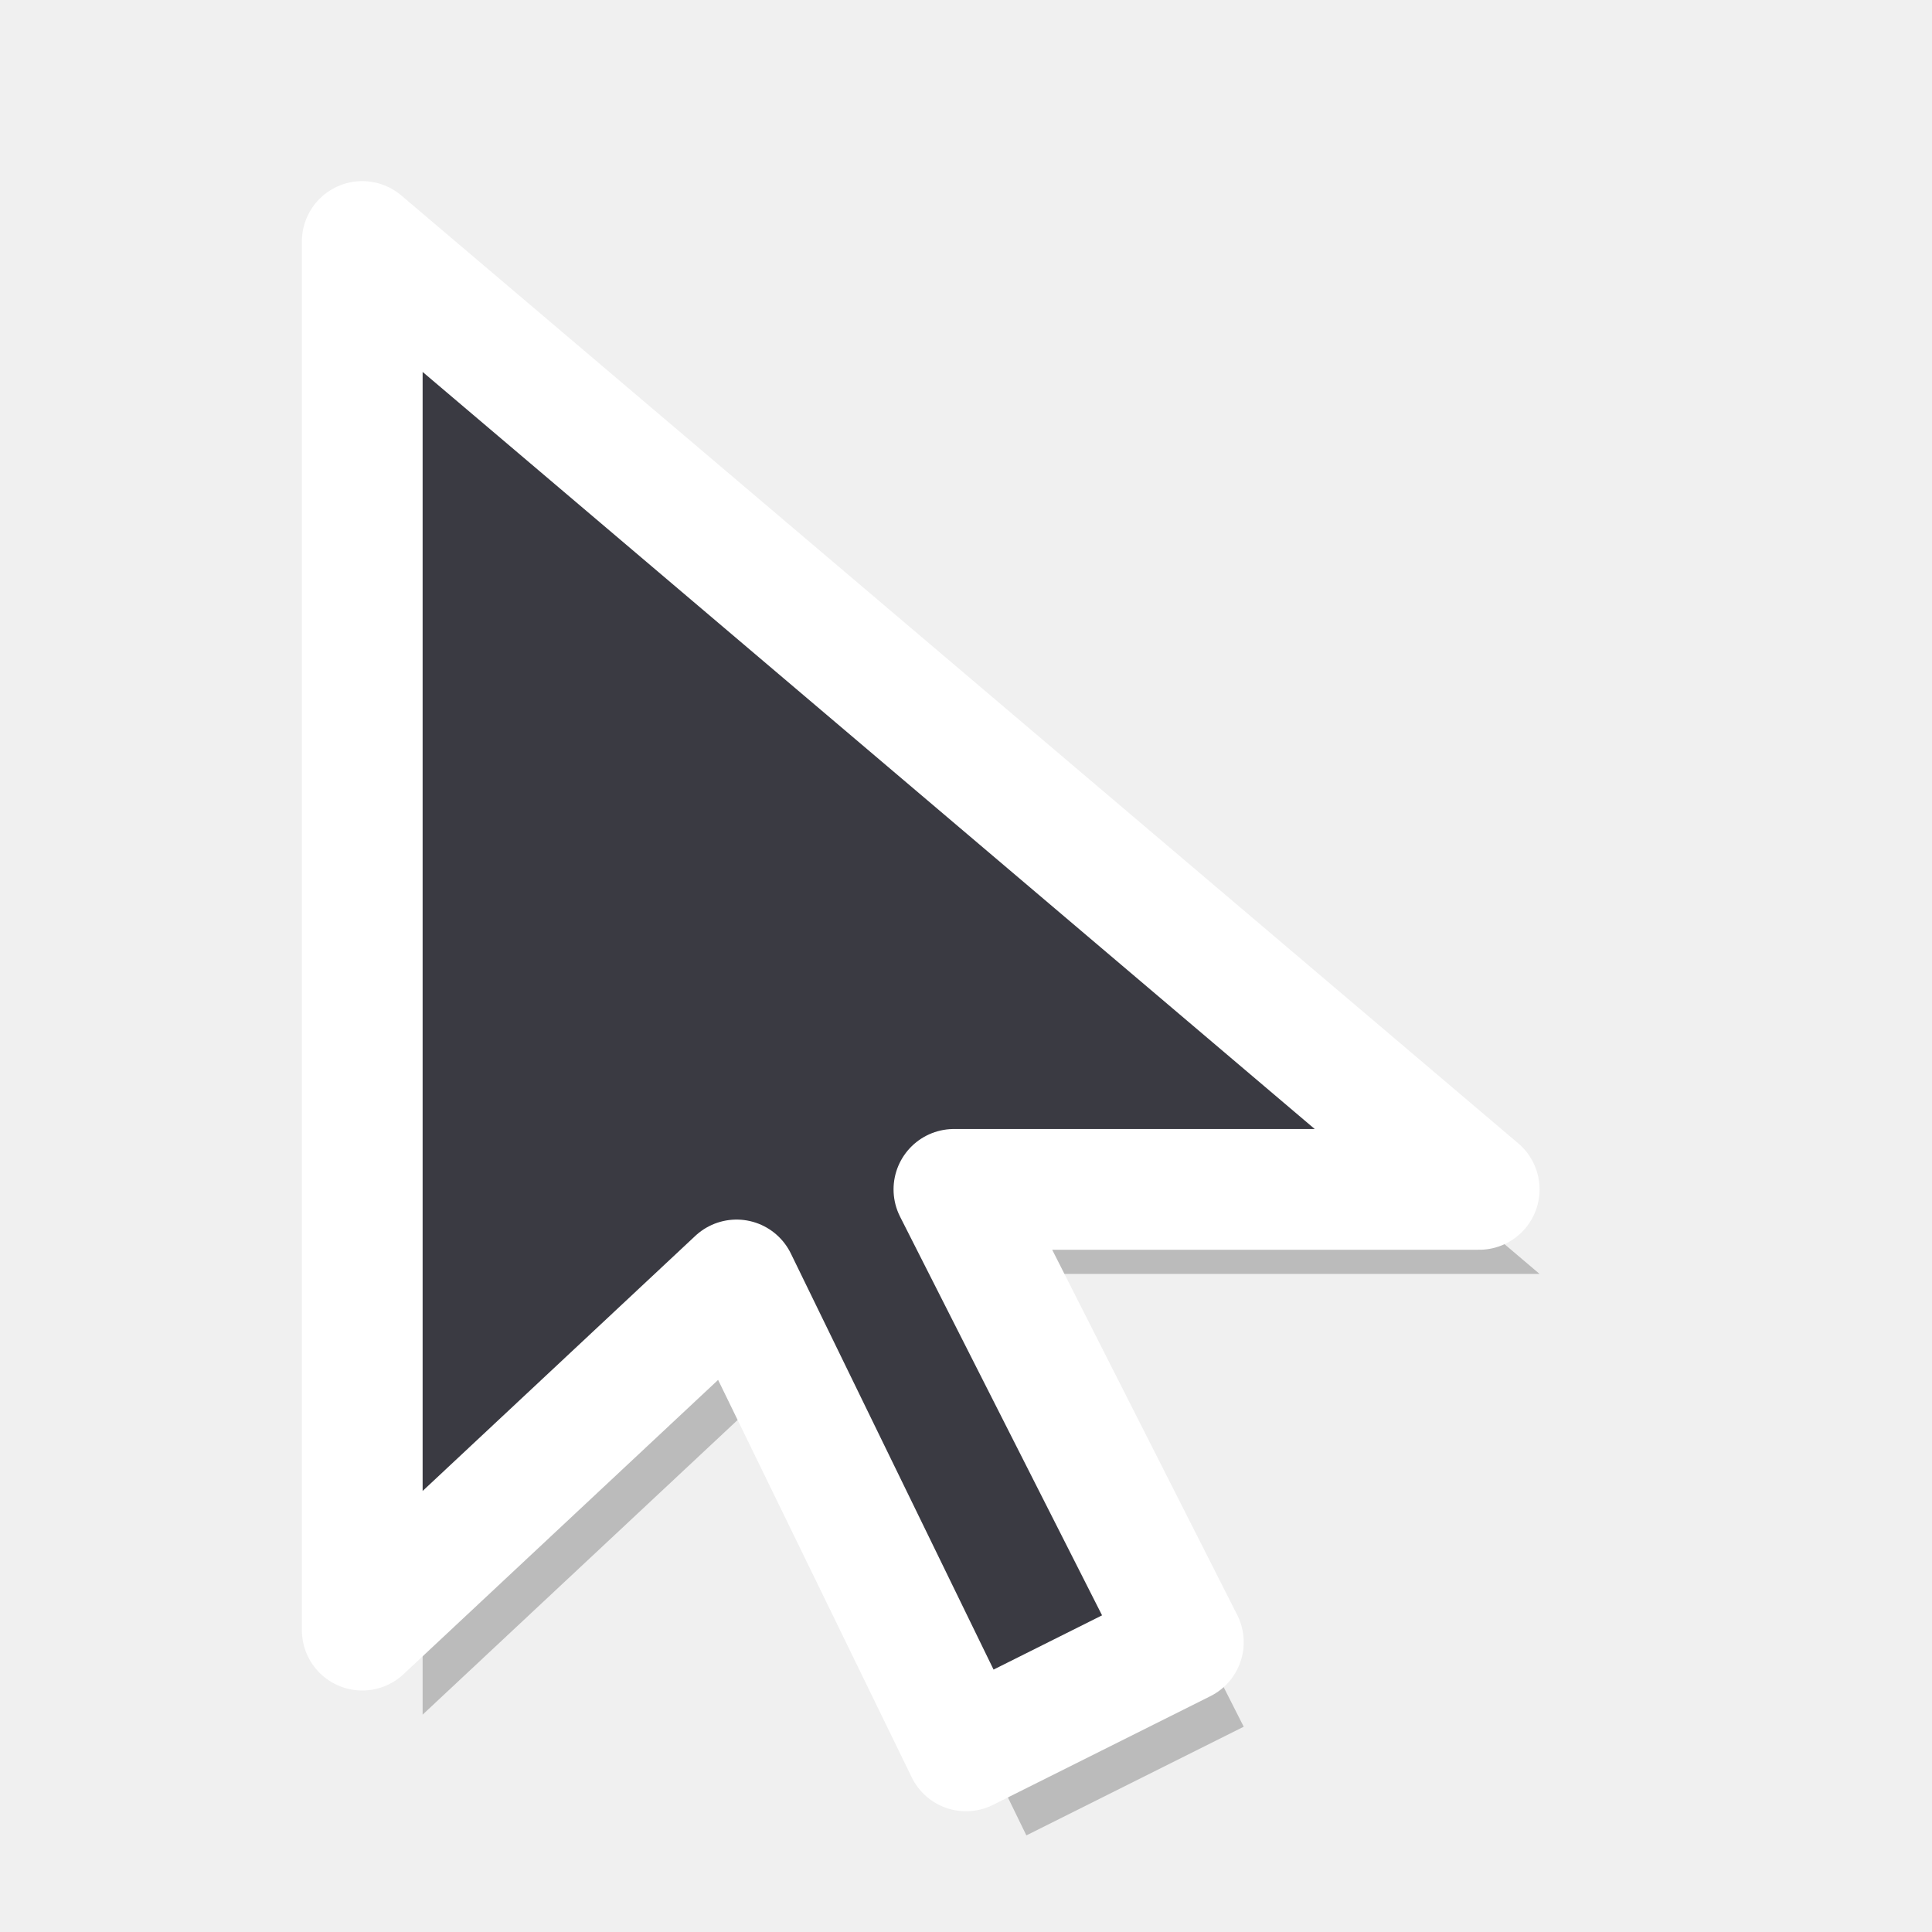
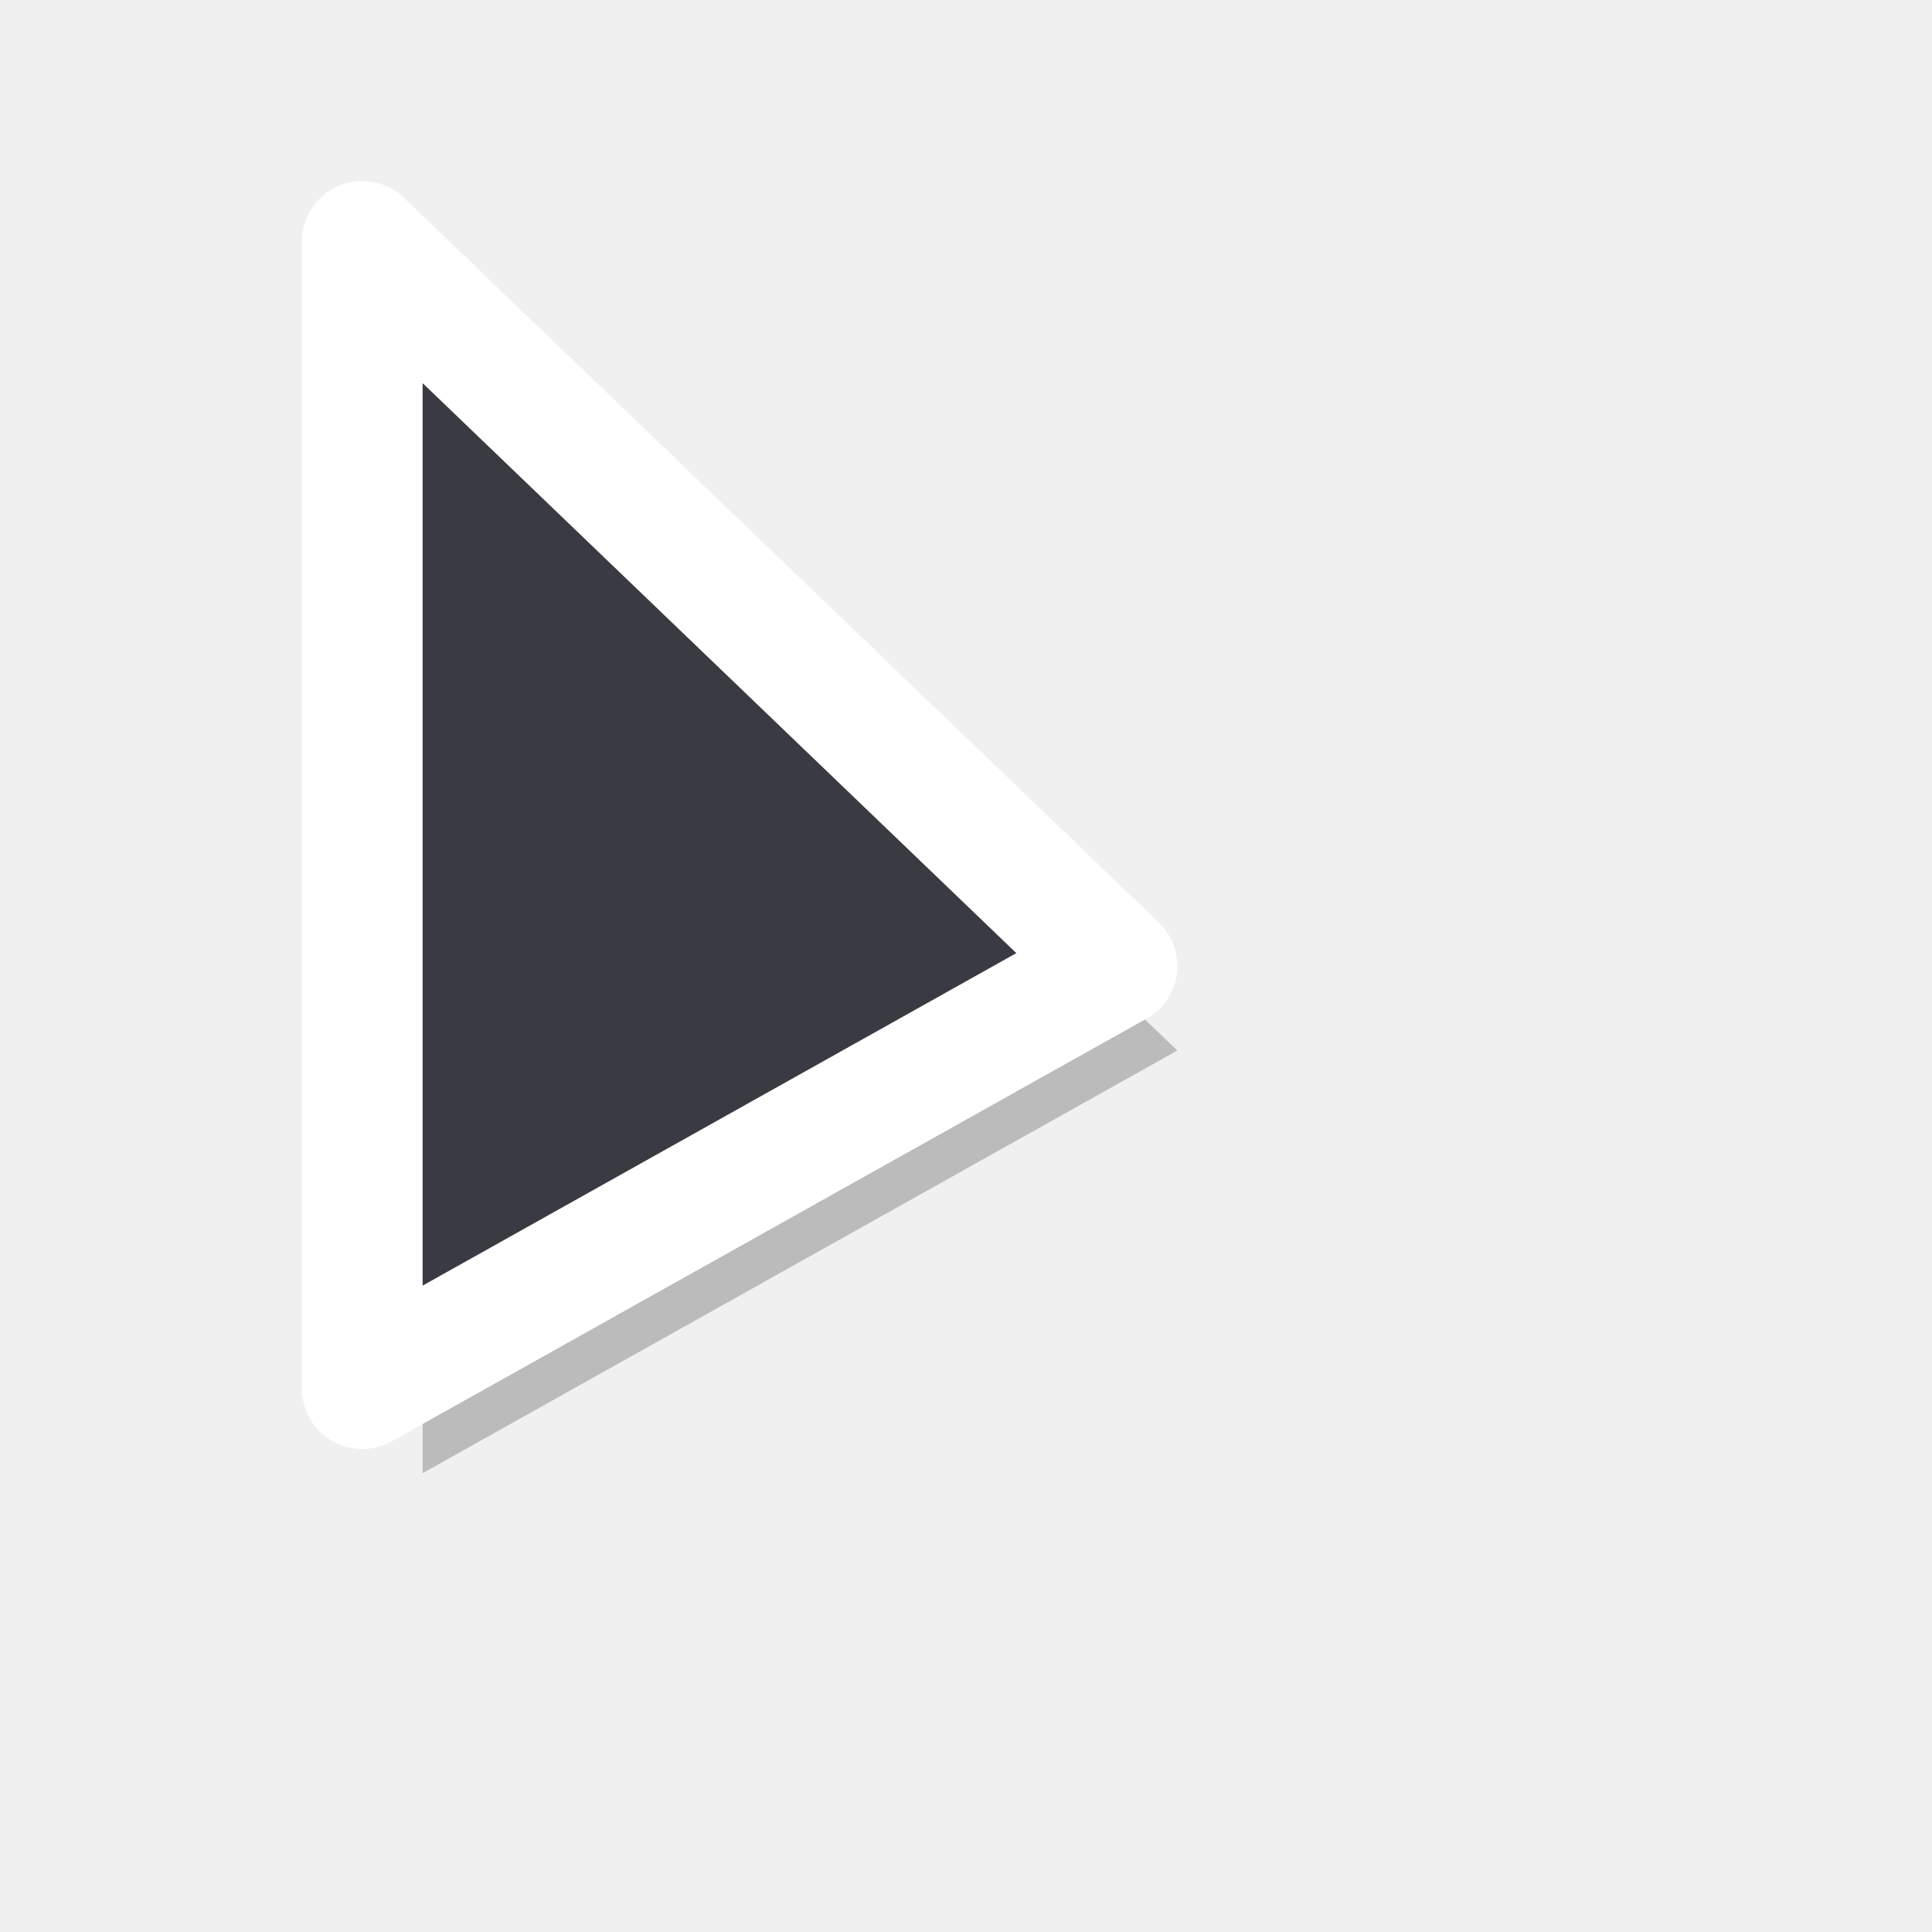
<svg xmlns="http://www.w3.org/2000/svg" width="32" height="32" viewBox="0 0 32 32">
-   <path d="M6 4 L6 27 L12.2 21.2 L16 29 L19.6 27.2 L15.8 19.7 L24.5 19.7 Z" fill="#000000" opacity="0.22" transform="translate(1,1.4)" />
-   <path d="M6 4 L6 27 L12.2 21.2 L16 29 L19.6 27.2 L15.8 19.7 L24.5 19.7 Z" fill="#3a3a42" stroke="#ffffff" stroke-width="2" stroke-linejoin="round" />
+   <path d="M6 4 L6 23 L18.5 16 Z" fill="#000000" opacity="0.22" transform="translate(1,1.4)" />
+   <path d="M6 4 L6 23 L18.5 16 Z" fill="#3a3a42" stroke="#ffffff" stroke-width="2" stroke-linejoin="round" />
</svg>
